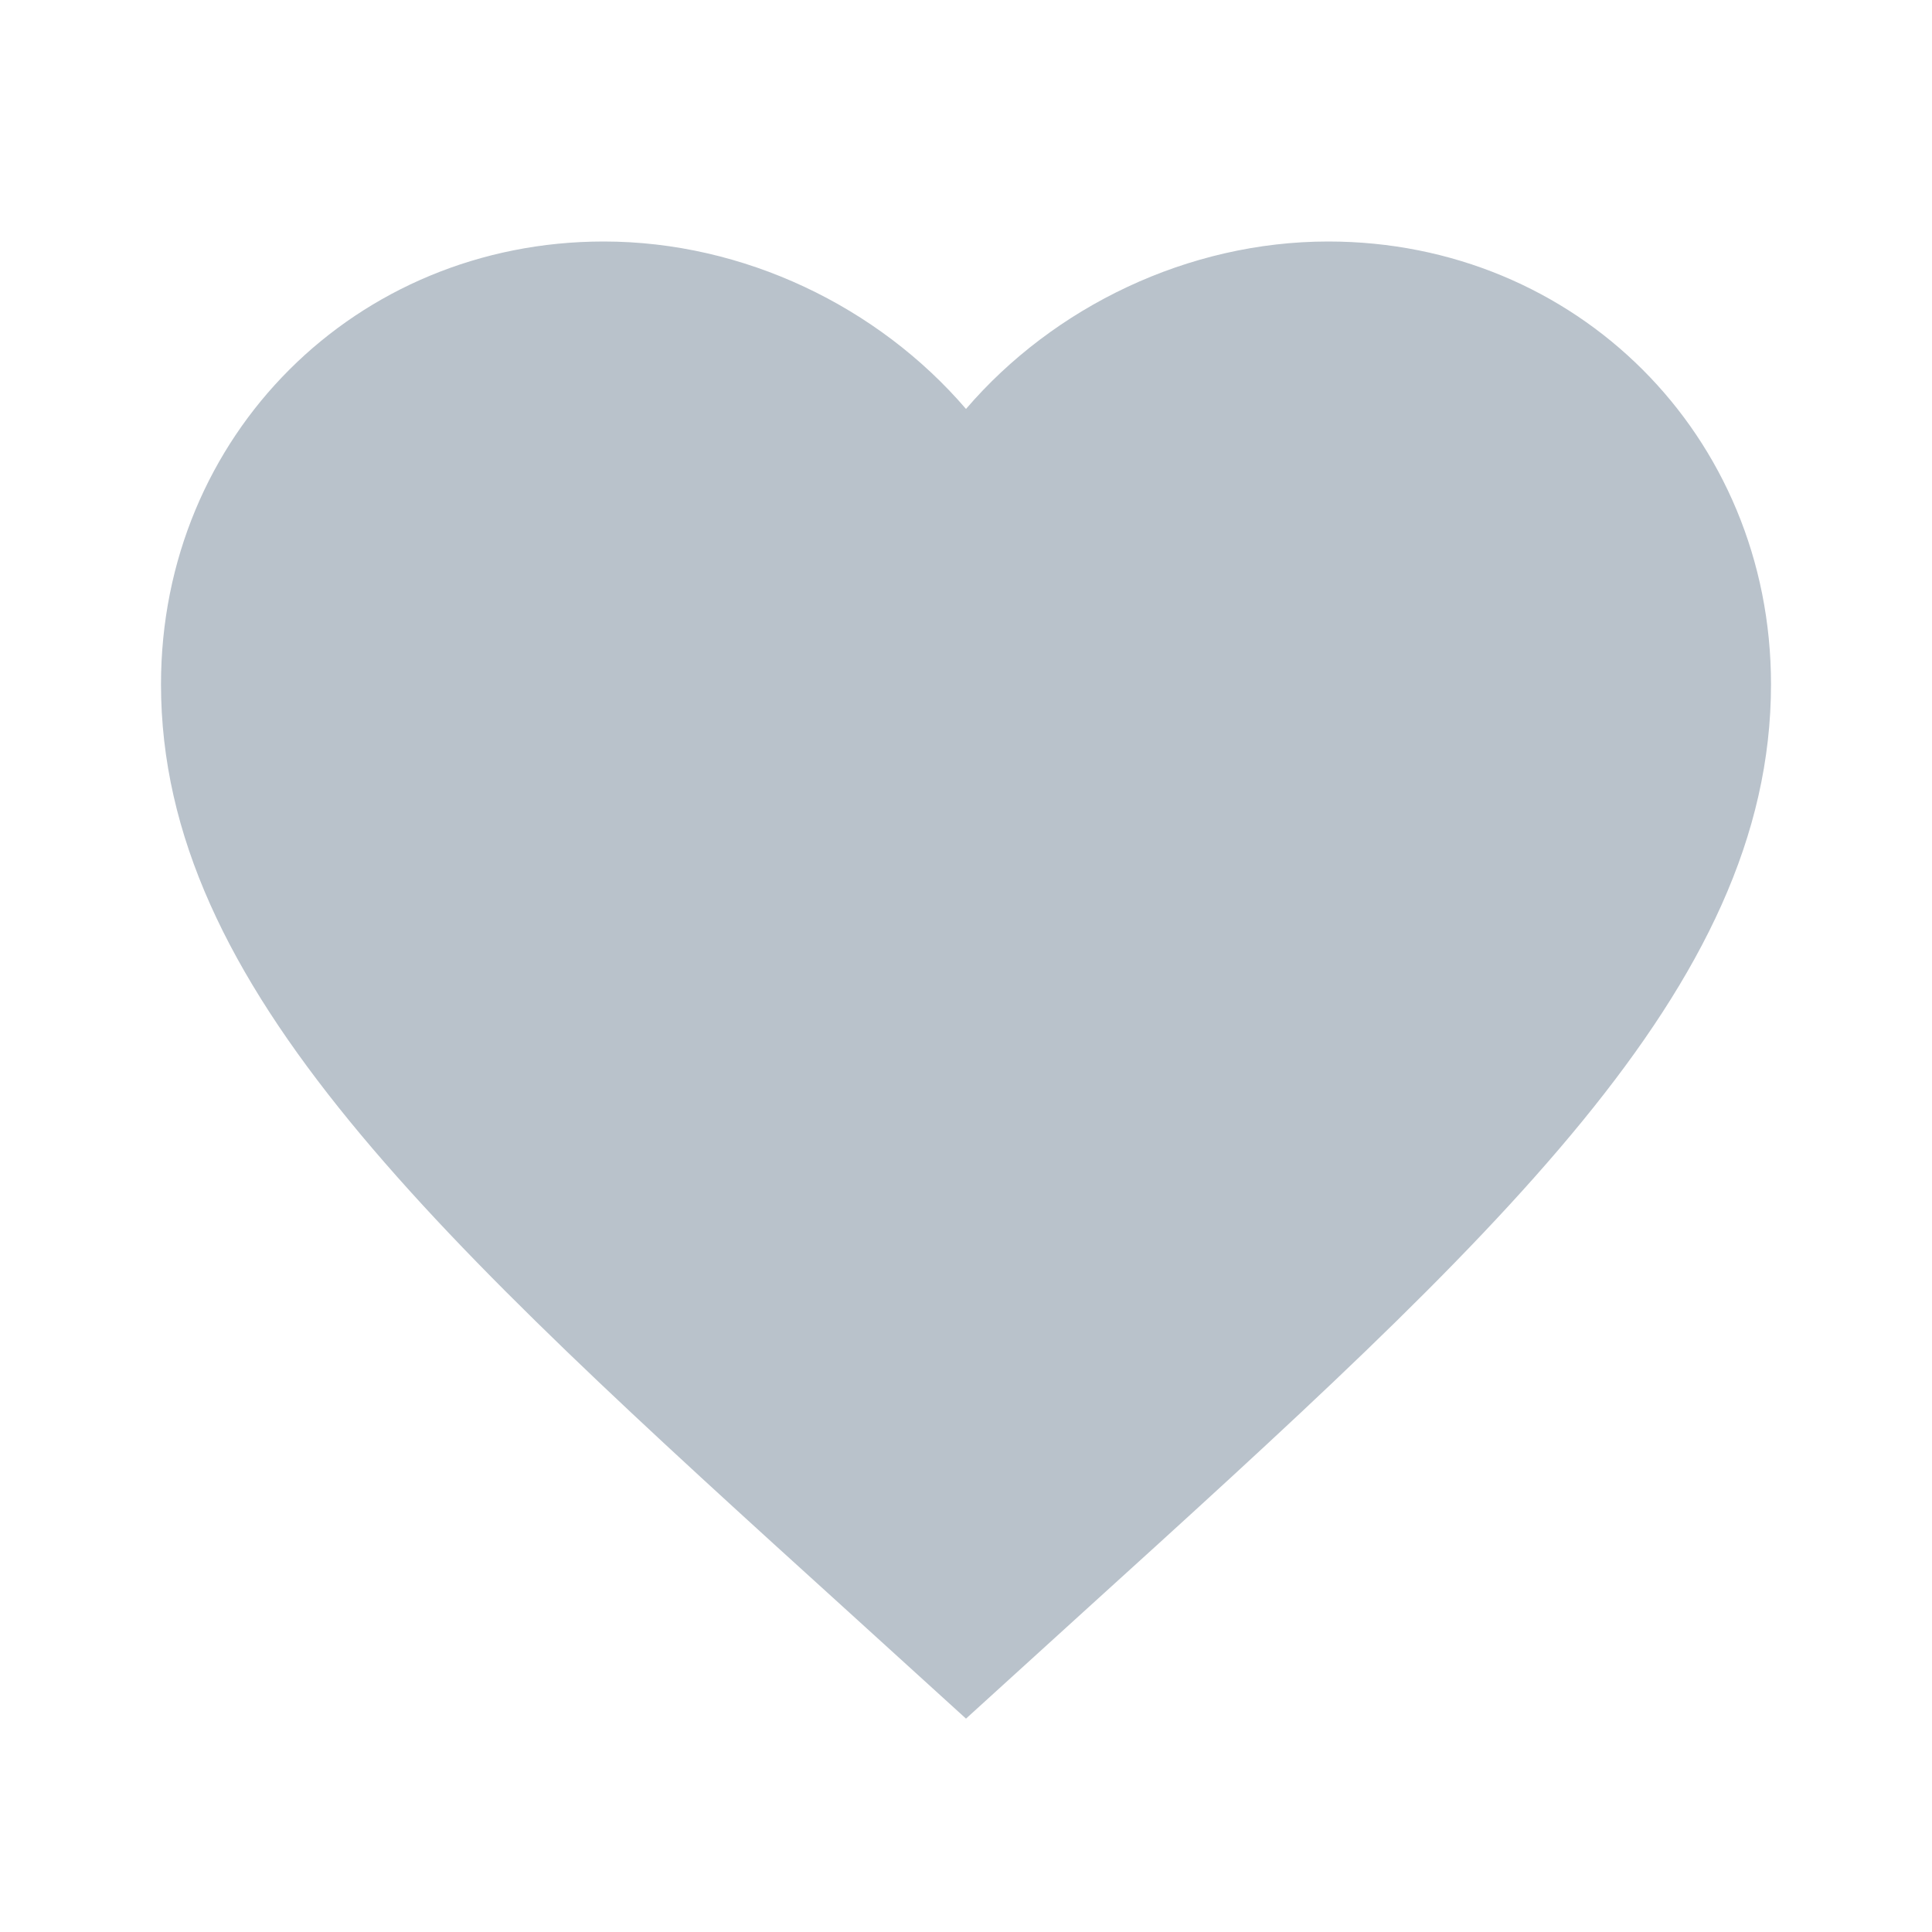
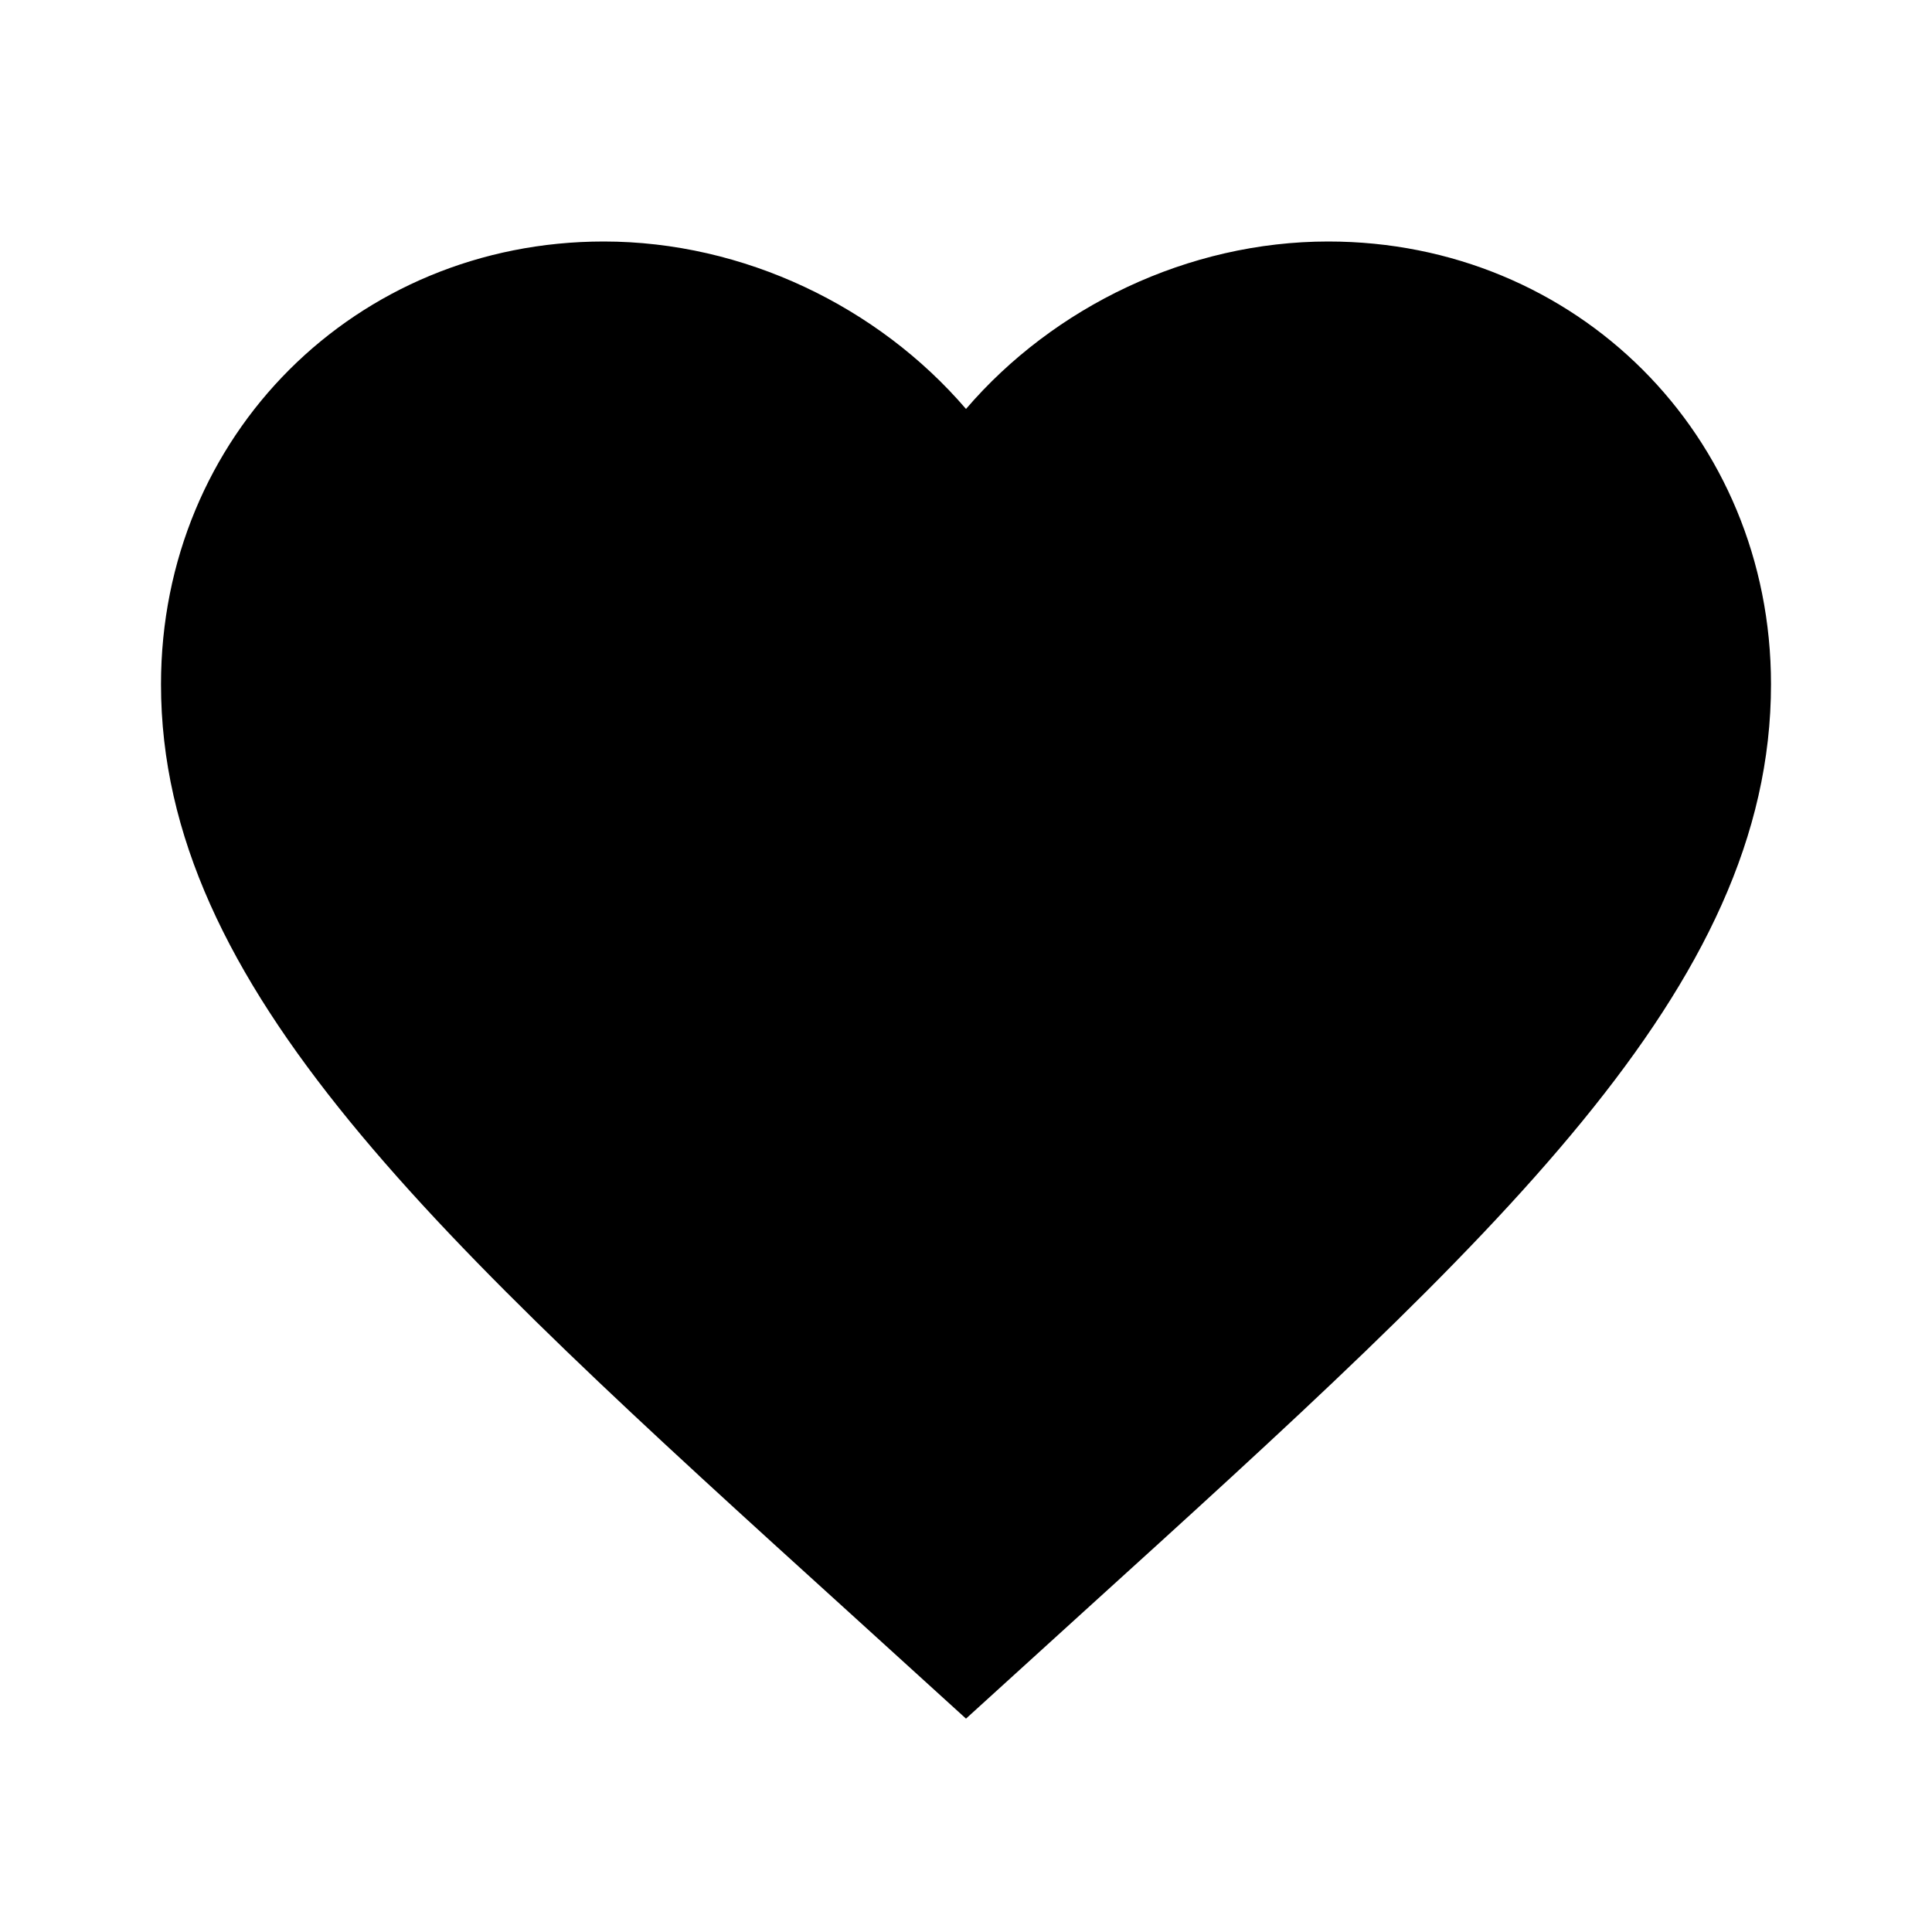
<svg xmlns="http://www.w3.org/2000/svg" width="18" height="18" viewBox="0 0 18 18" fill="none">
-   <path d="M9 16.012L7.912 15.023C4.05 11.52 1.5 9.203 1.5 6.375C1.5 4.058 3.315 2.25 5.625 2.25C6.93 2.25 8.182 2.857 9 3.81C9.818 2.857 11.07 2.25 12.375 2.25C14.685 2.25 16.5 4.058 16.5 6.375C16.5 9.203 13.95 11.52 10.088 15.023L9 16.012Z" fill="#B9C2CB" />
+   <path d="M9 16.012L7.912 15.023C4.05 11.52 1.5 9.203 1.5 6.375C1.5 4.058 3.315 2.25 5.625 2.25C6.93 2.25 8.182 2.857 9 3.81C9.818 2.857 11.07 2.25 12.375 2.25C14.685 2.25 16.5 4.058 16.5 6.375C16.5 9.203 13.95 11.52 10.088 15.023L9 16.012Z" fill="currentColor" />
</svg>
